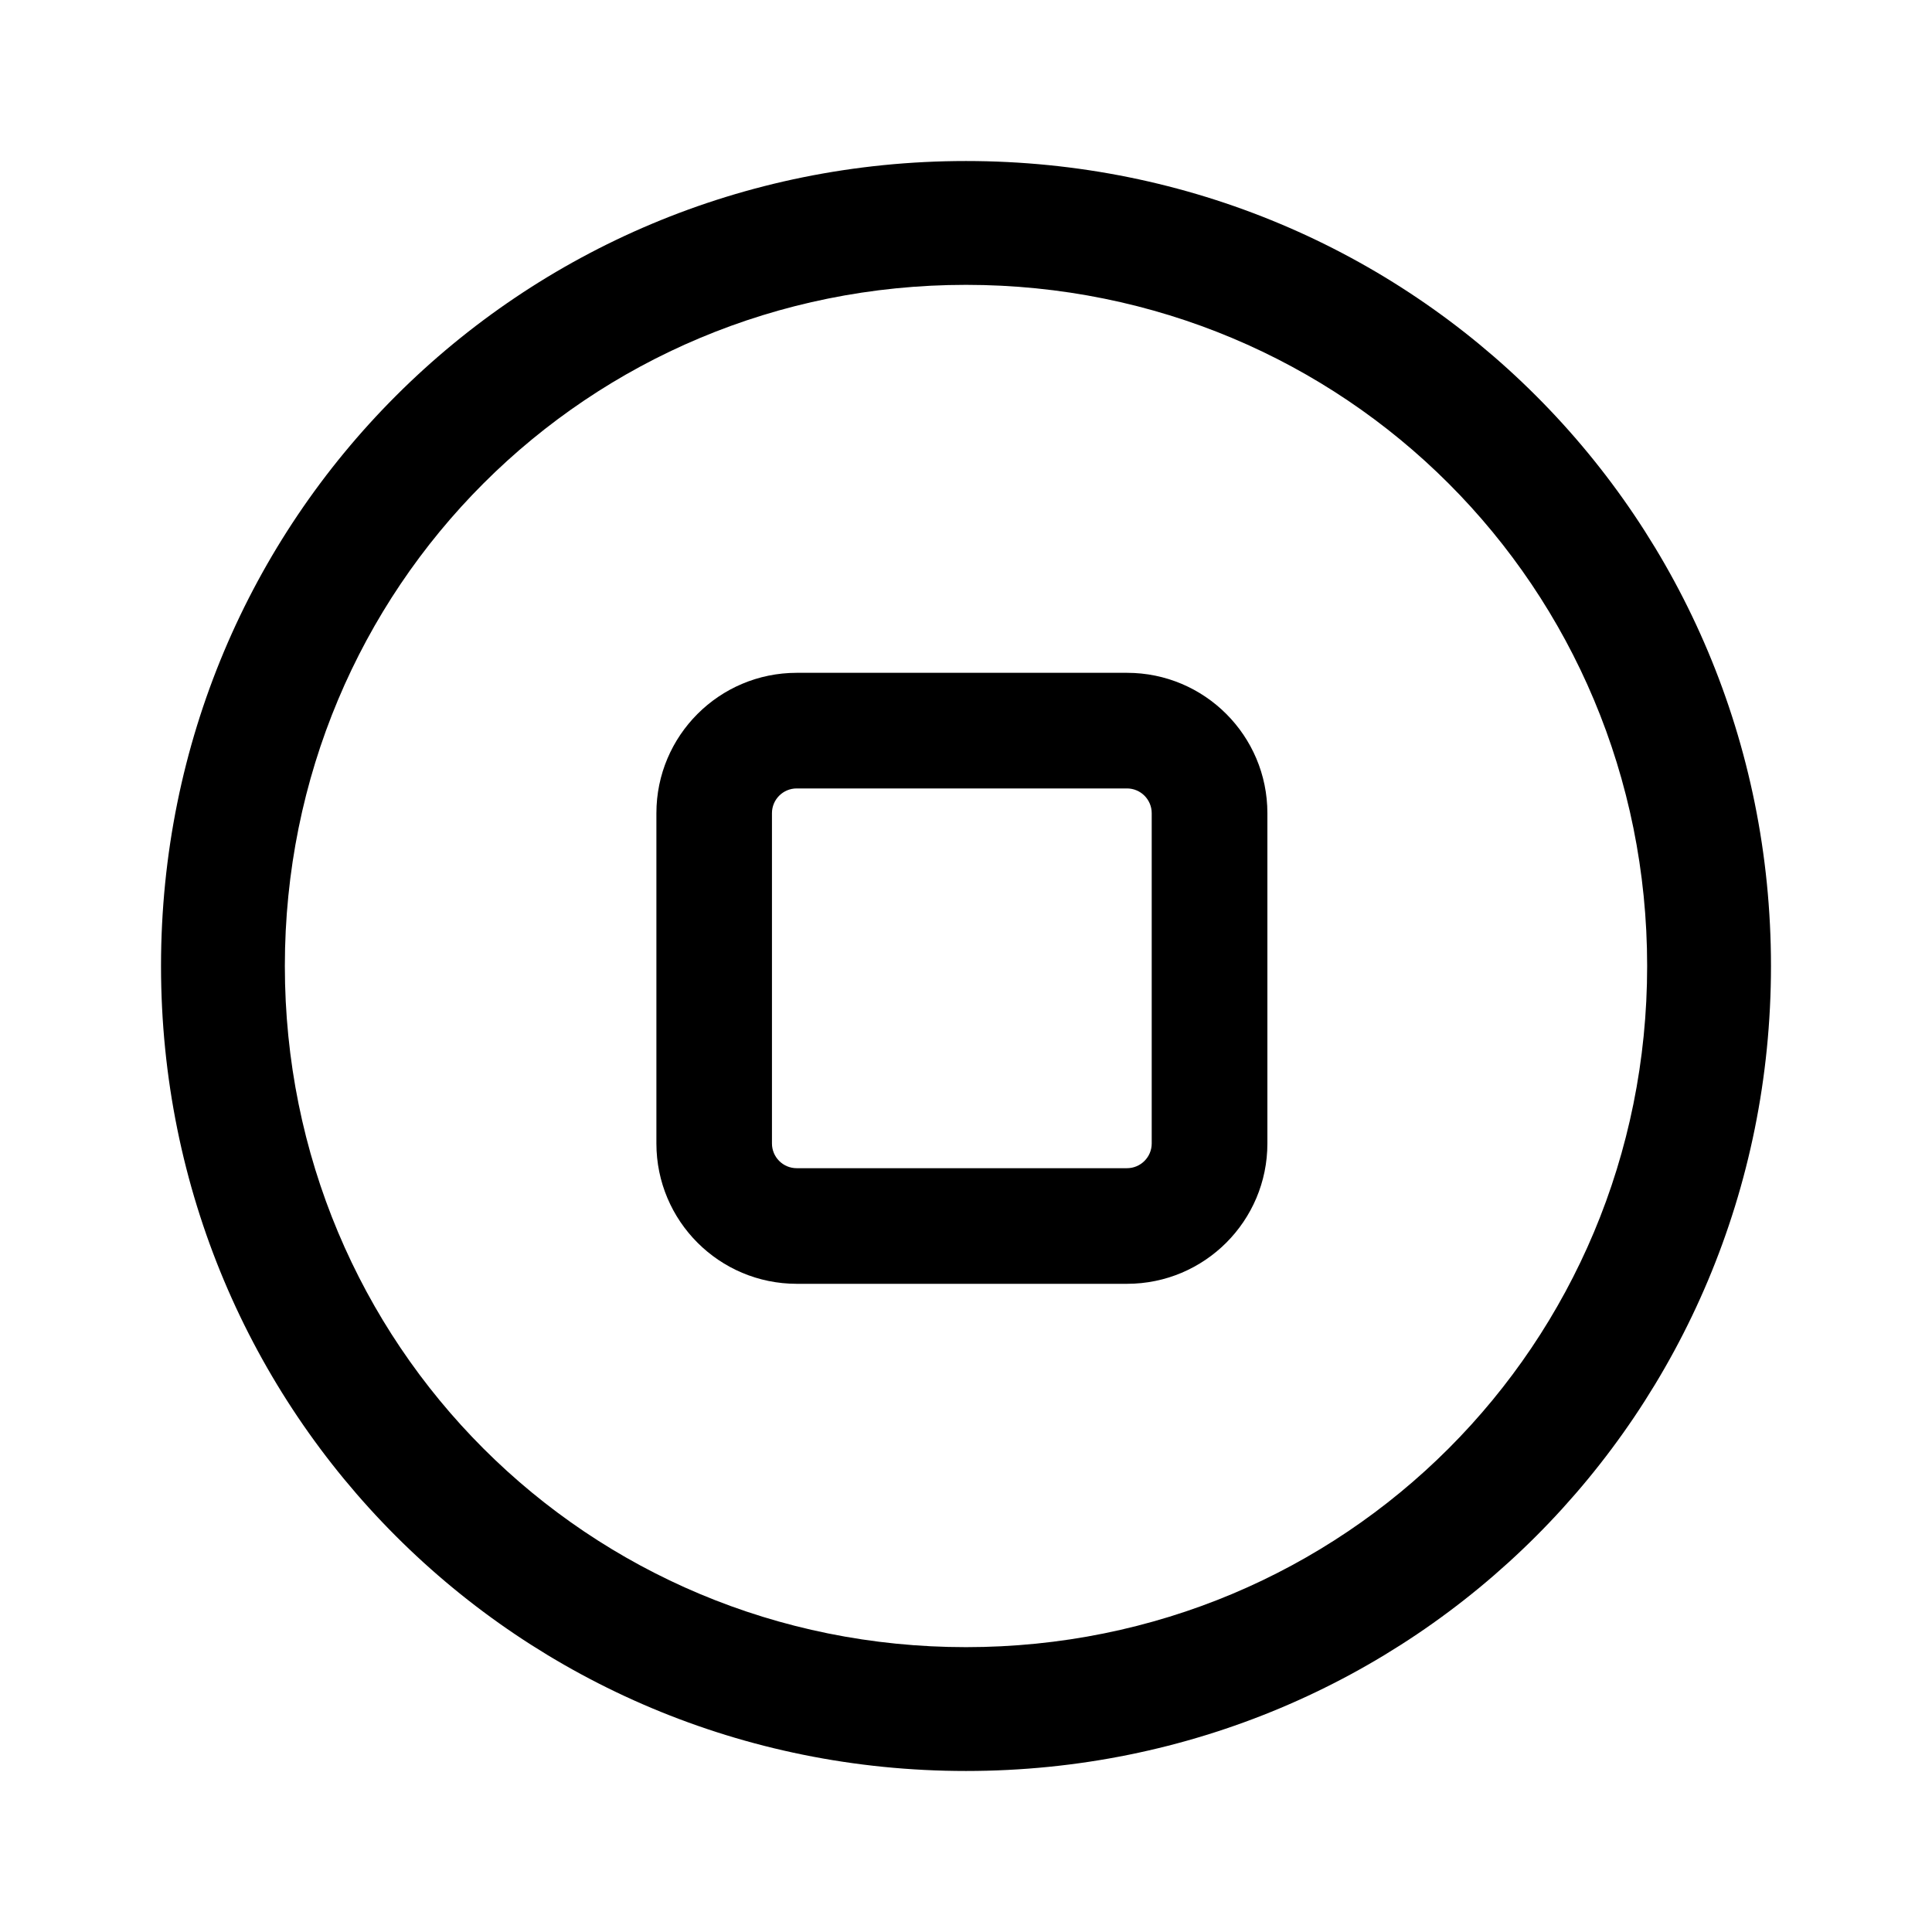
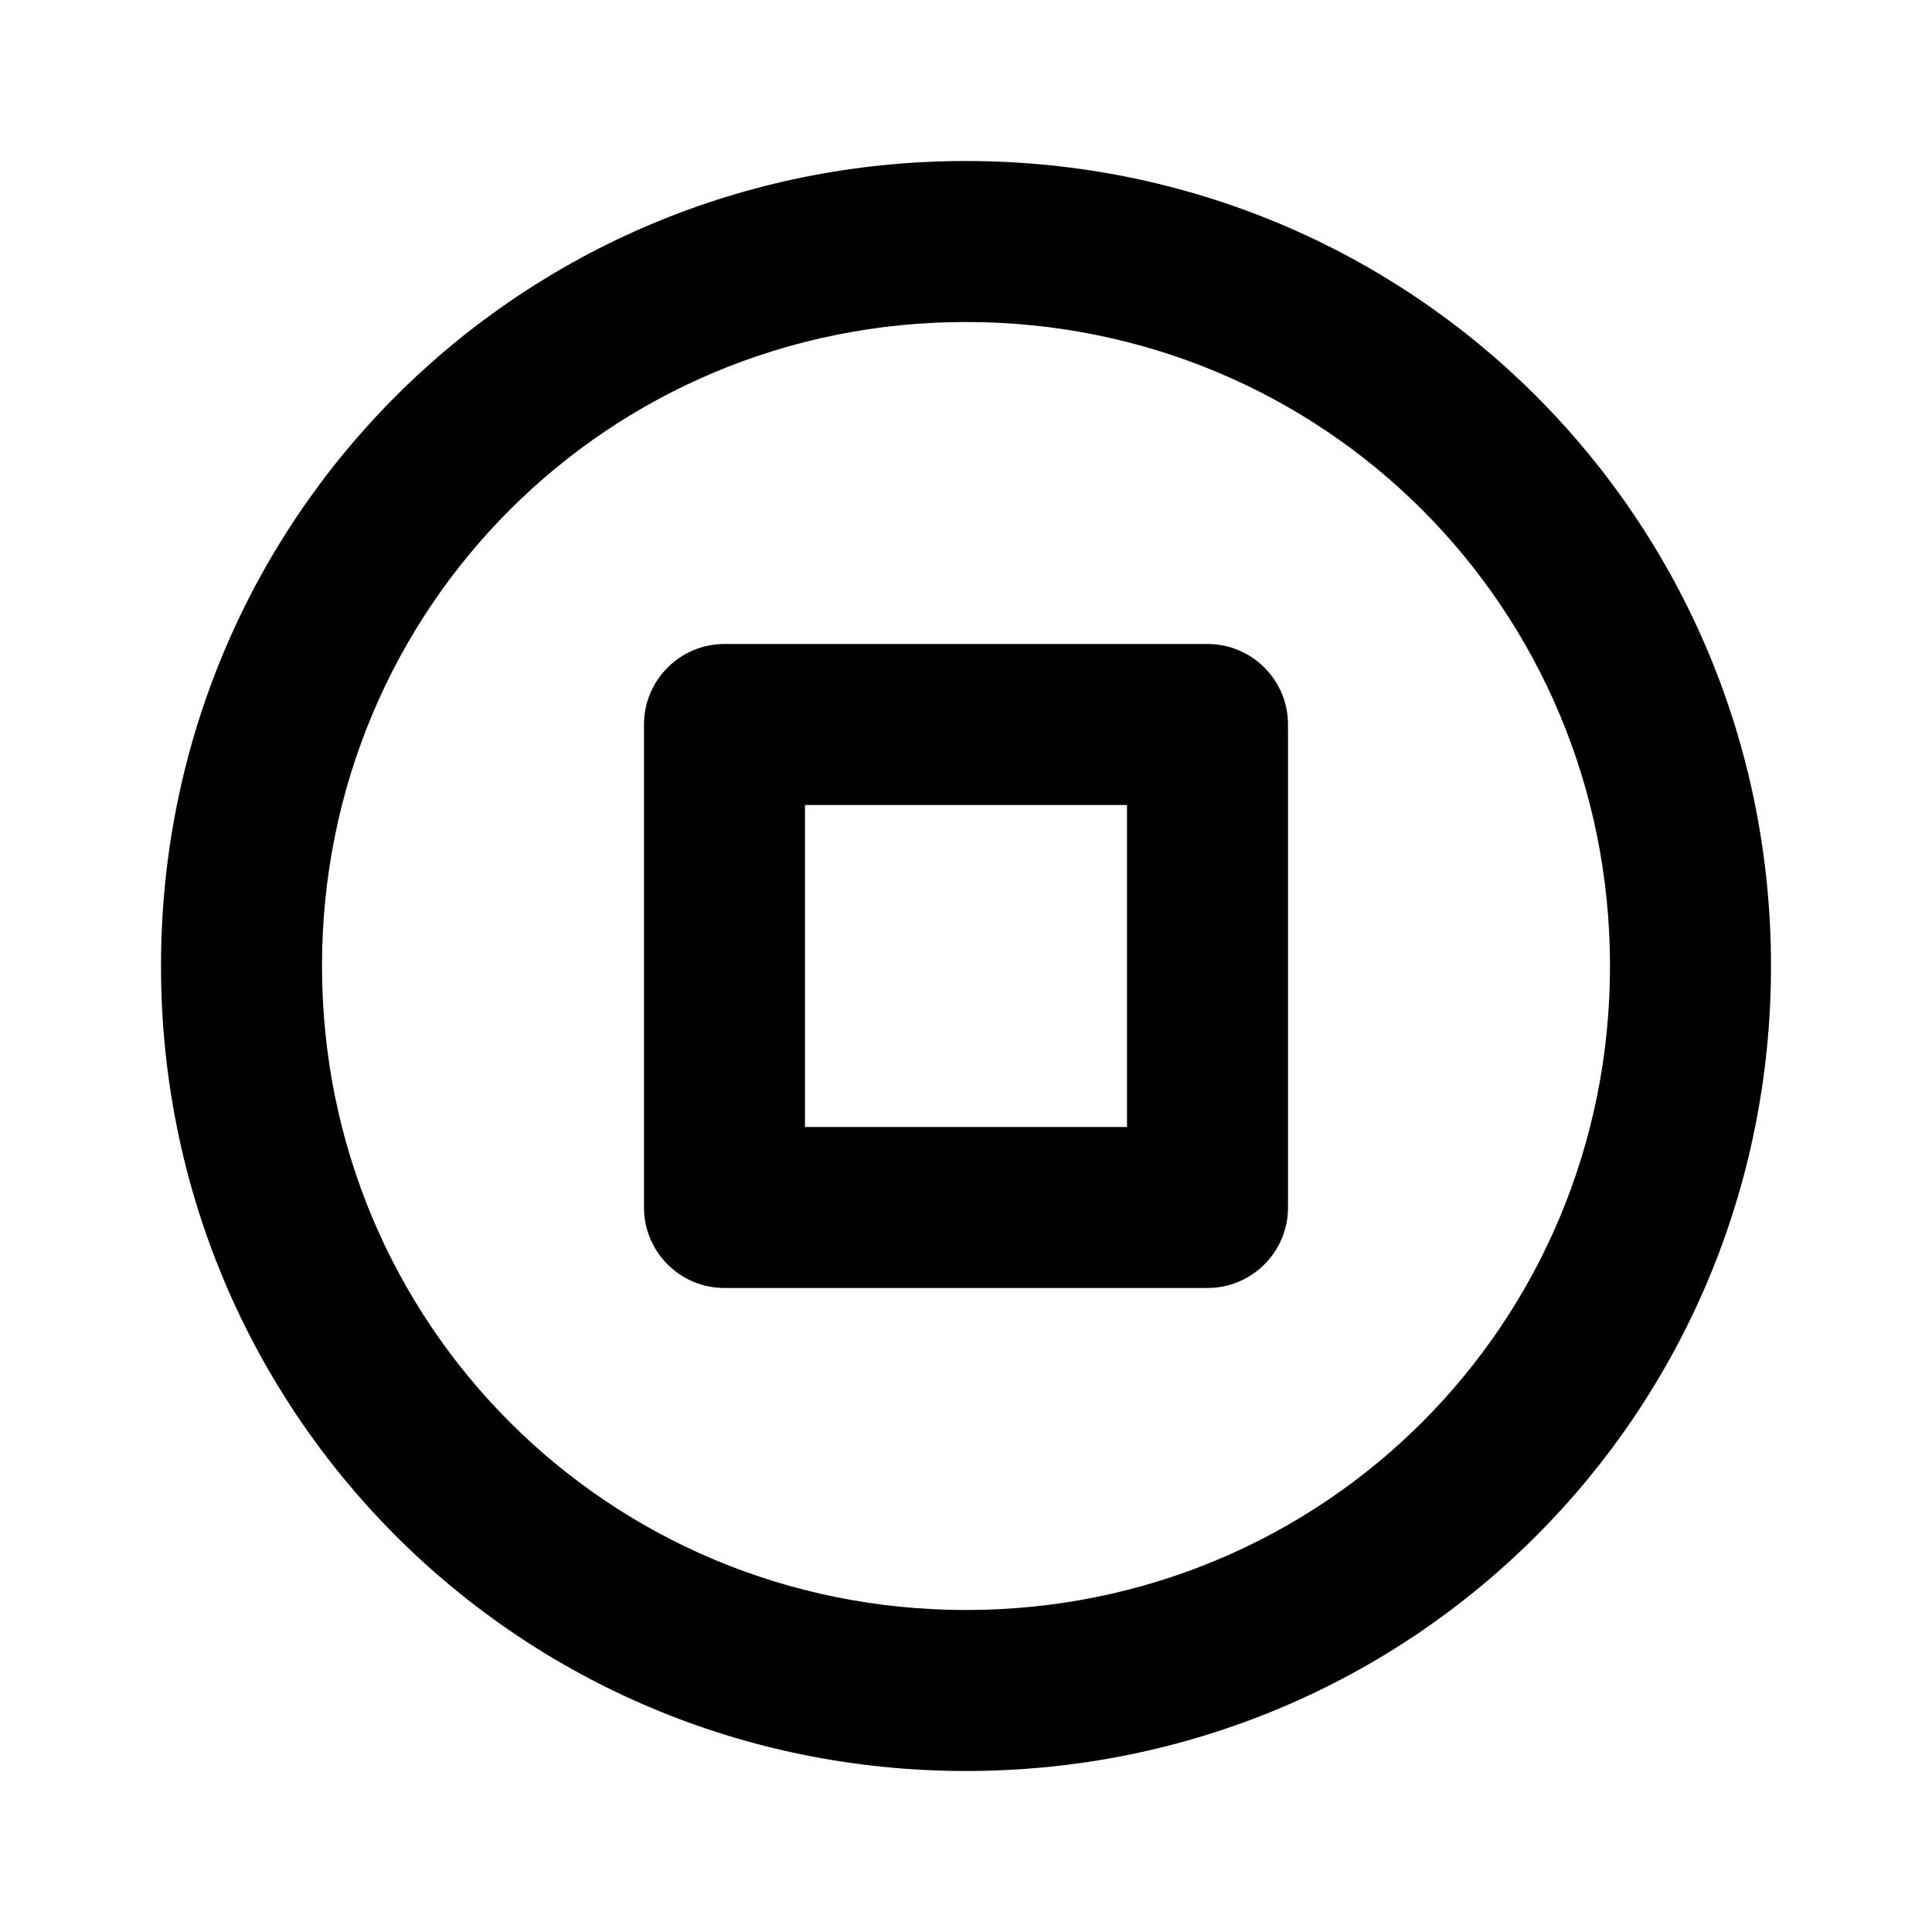
- <svg xmlns="http://www.w3.org/2000/svg" viewBox="0 0 32 32">
-   <path d="M13.197 11.144c-1.284 0-2.325 1.041-2.325 2.325v5.47c0 1.284 1.041 2.325 2.325 2.325h5.47c1.284 0 2.325-1.041 2.325-2.325v-5.47c0-1.284-1.041-2.325-2.325-2.325h-5.47zM12.786 13.469c0-0.227 0.184-0.41 0.41-0.41h5.47c0.227 0 0.41 0.184 0.41 0.41v5.47c0 0.227-0.184 0.41-0.41 0.41h-5.47c-0.227 0-0.41-0.184-0.41-0.41v-5.47z" />
-   <path d="M16 2.667c-7.404 0-13.333 5.929-13.333 13.333s5.929 13.333 13.333 13.333c7.404 0 13.333-5.929 13.333-13.333s-5.929-13.333-13.333-13.333zM4.718 16c0-6.271 5.011-11.282 11.282-11.282s11.282 5.011 11.282 11.282c0 6.271-5.011 11.282-11.282 11.282s-11.282-5.011-11.282-11.282z" />
+ <svg xmlns="http://www.w3.org/2000/svg" viewBox="0 0 24 24">
+   <path fill-rule="evenodd" clip-rule="evenodd" d="M8 9C8 8.448 8.448 8 9 8H15C15.552 8 16 8.448 16 9V15C16 15.552 15.552 16 15 16H9C8.448 16 8 15.552 8 15V9ZM10 14H14V10L10 10V14Z" />
+   <path fill-rule="evenodd" clip-rule="evenodd" d="M2 12C2 6.45 6.45 2 12 2C17.55 2 22 6.45 22 12C22 17.55 17.55 22 12 22C6.45 22 2 17.55 2 12ZM12 4C7.555 4 4 7.555 4 12C4 16.445 7.555 20 12 20C16.445 20 20 16.445 20 12C20 7.555 16.445 4 12 4Z" />
</svg>
